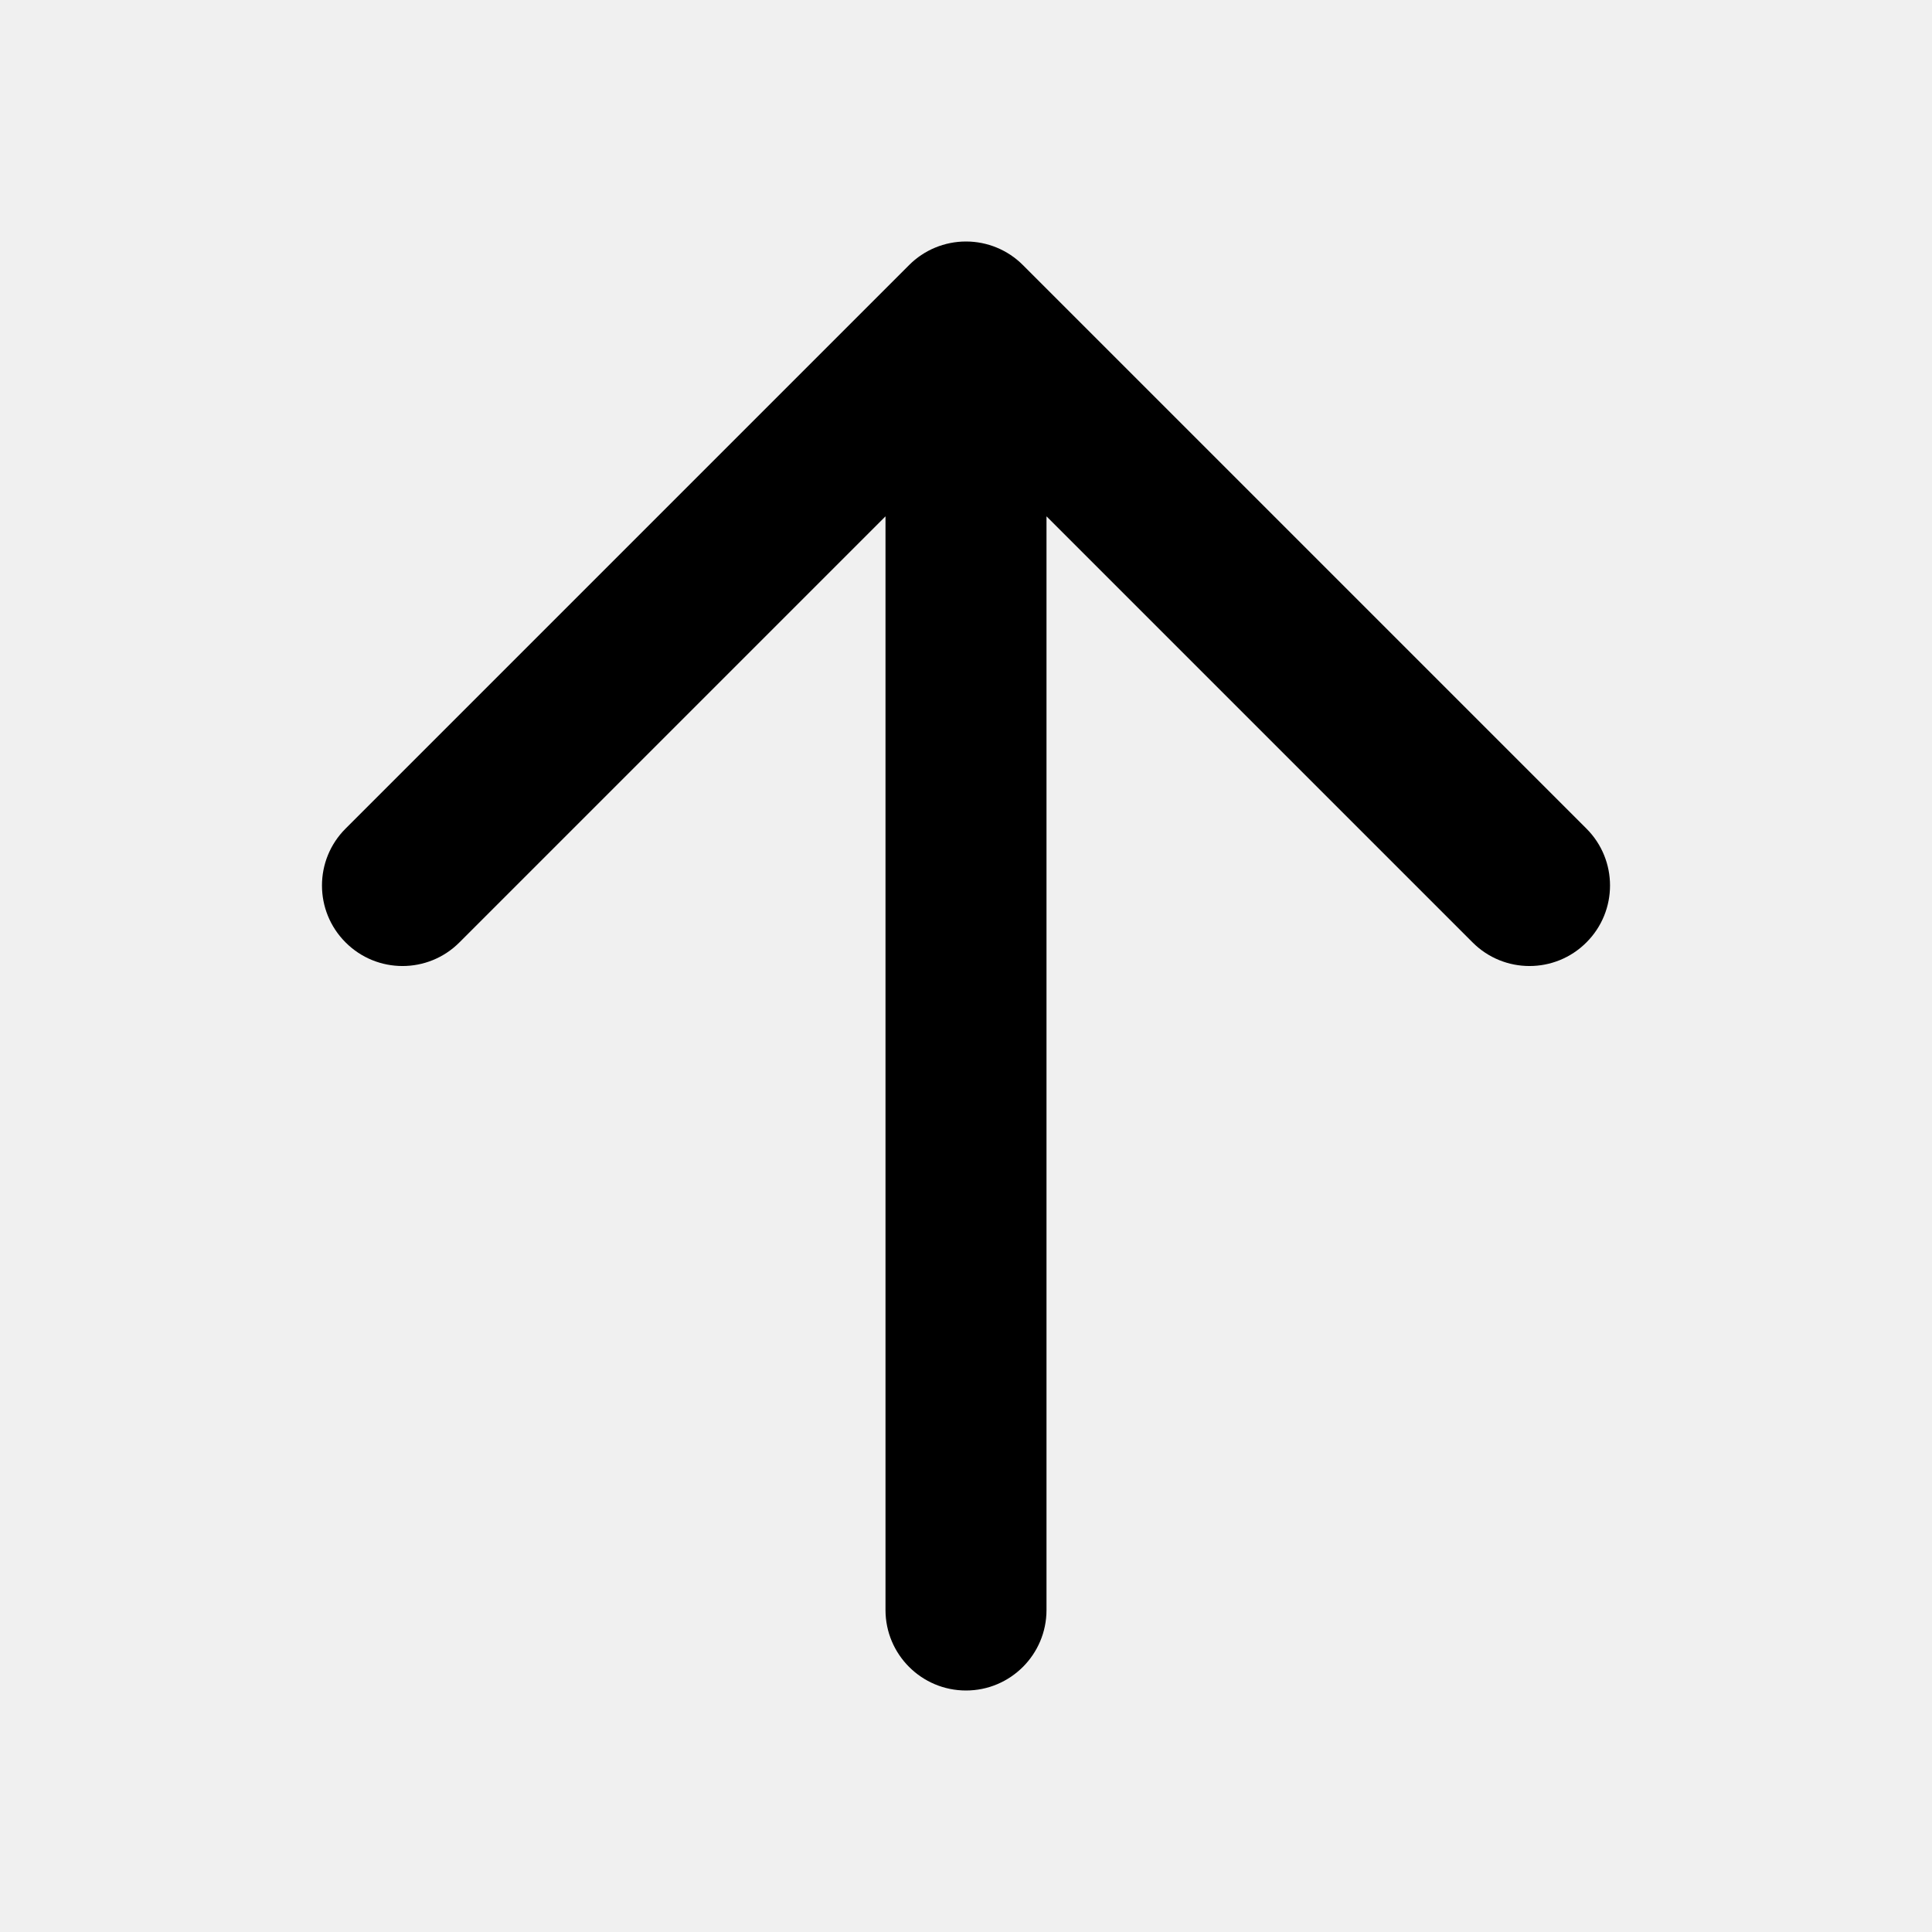
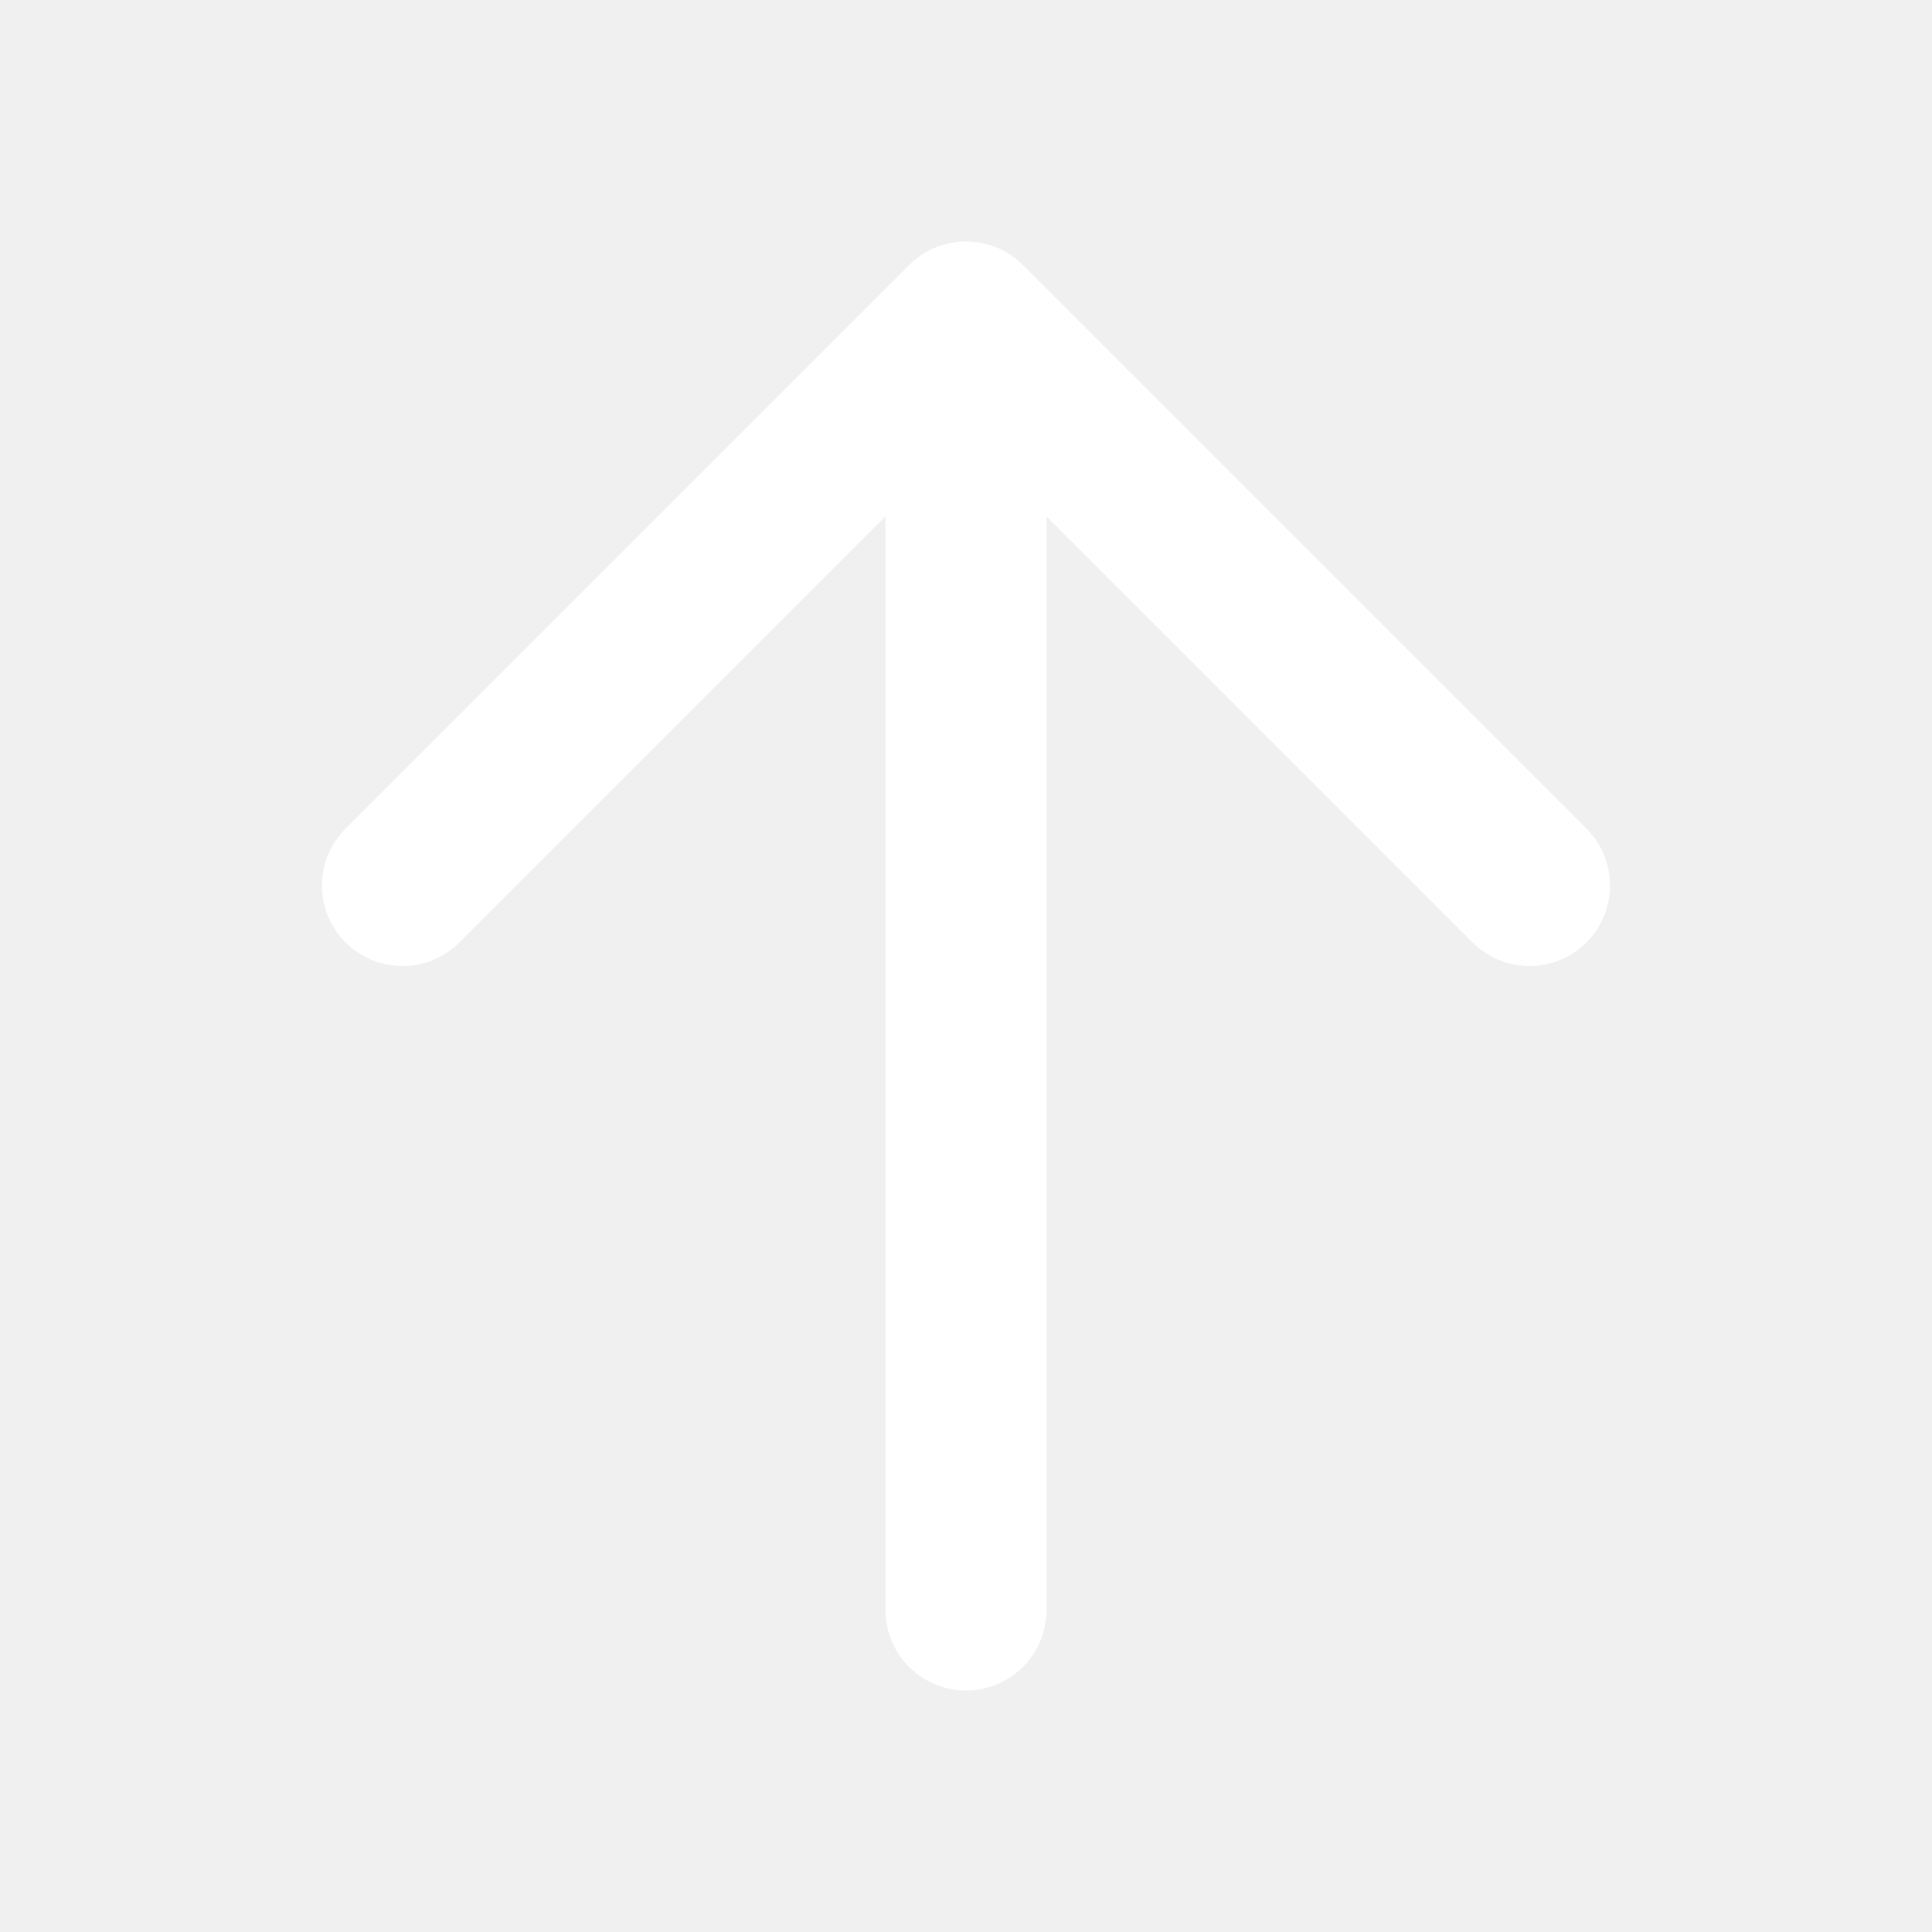
<svg xmlns="http://www.w3.org/2000/svg" width="800px" height="800px" viewBox="0 0 24 24" fill="none">
-   <path fill-rule="evenodd" clip-rule="evenodd" d="M12 3C12.265 3 12.52 3.105 12.707 3.293L19.707 10.293C20.098 10.683 20.098 11.317 19.707 11.707C19.317 12.098 18.683 12.098 18.293 11.707L13 6.414V20C13 20.552 12.552 21 12 21C11.448 21 11 20.552 11 20V6.414L5.707 11.707C5.317 12.098 4.683 12.098 4.293 11.707C3.902 11.317 3.902 10.683 4.293 10.293L11.293 3.293C11.48 3.105 11.735 3 12 3Z" fill="#000000" />
+   <path fill-rule="evenodd" clip-rule="evenodd" d="M12 3C12.265 3 12.52 3.105 12.707 3.293L19.707 10.293C20.098 10.683 20.098 11.317 19.707 11.707C19.317 12.098 18.683 12.098 18.293 11.707L13 6.414V20C13 20.552 12.552 21 12 21C11.448 21 11 20.552 11 20V6.414L5.707 11.707C5.317 12.098 4.683 12.098 4.293 11.707C3.902 11.317 3.902 10.683 4.293 10.293L11.293 3.293C11.48 3.105 11.735 3 12 3Z" fill="#ffffff" />
</svg>
